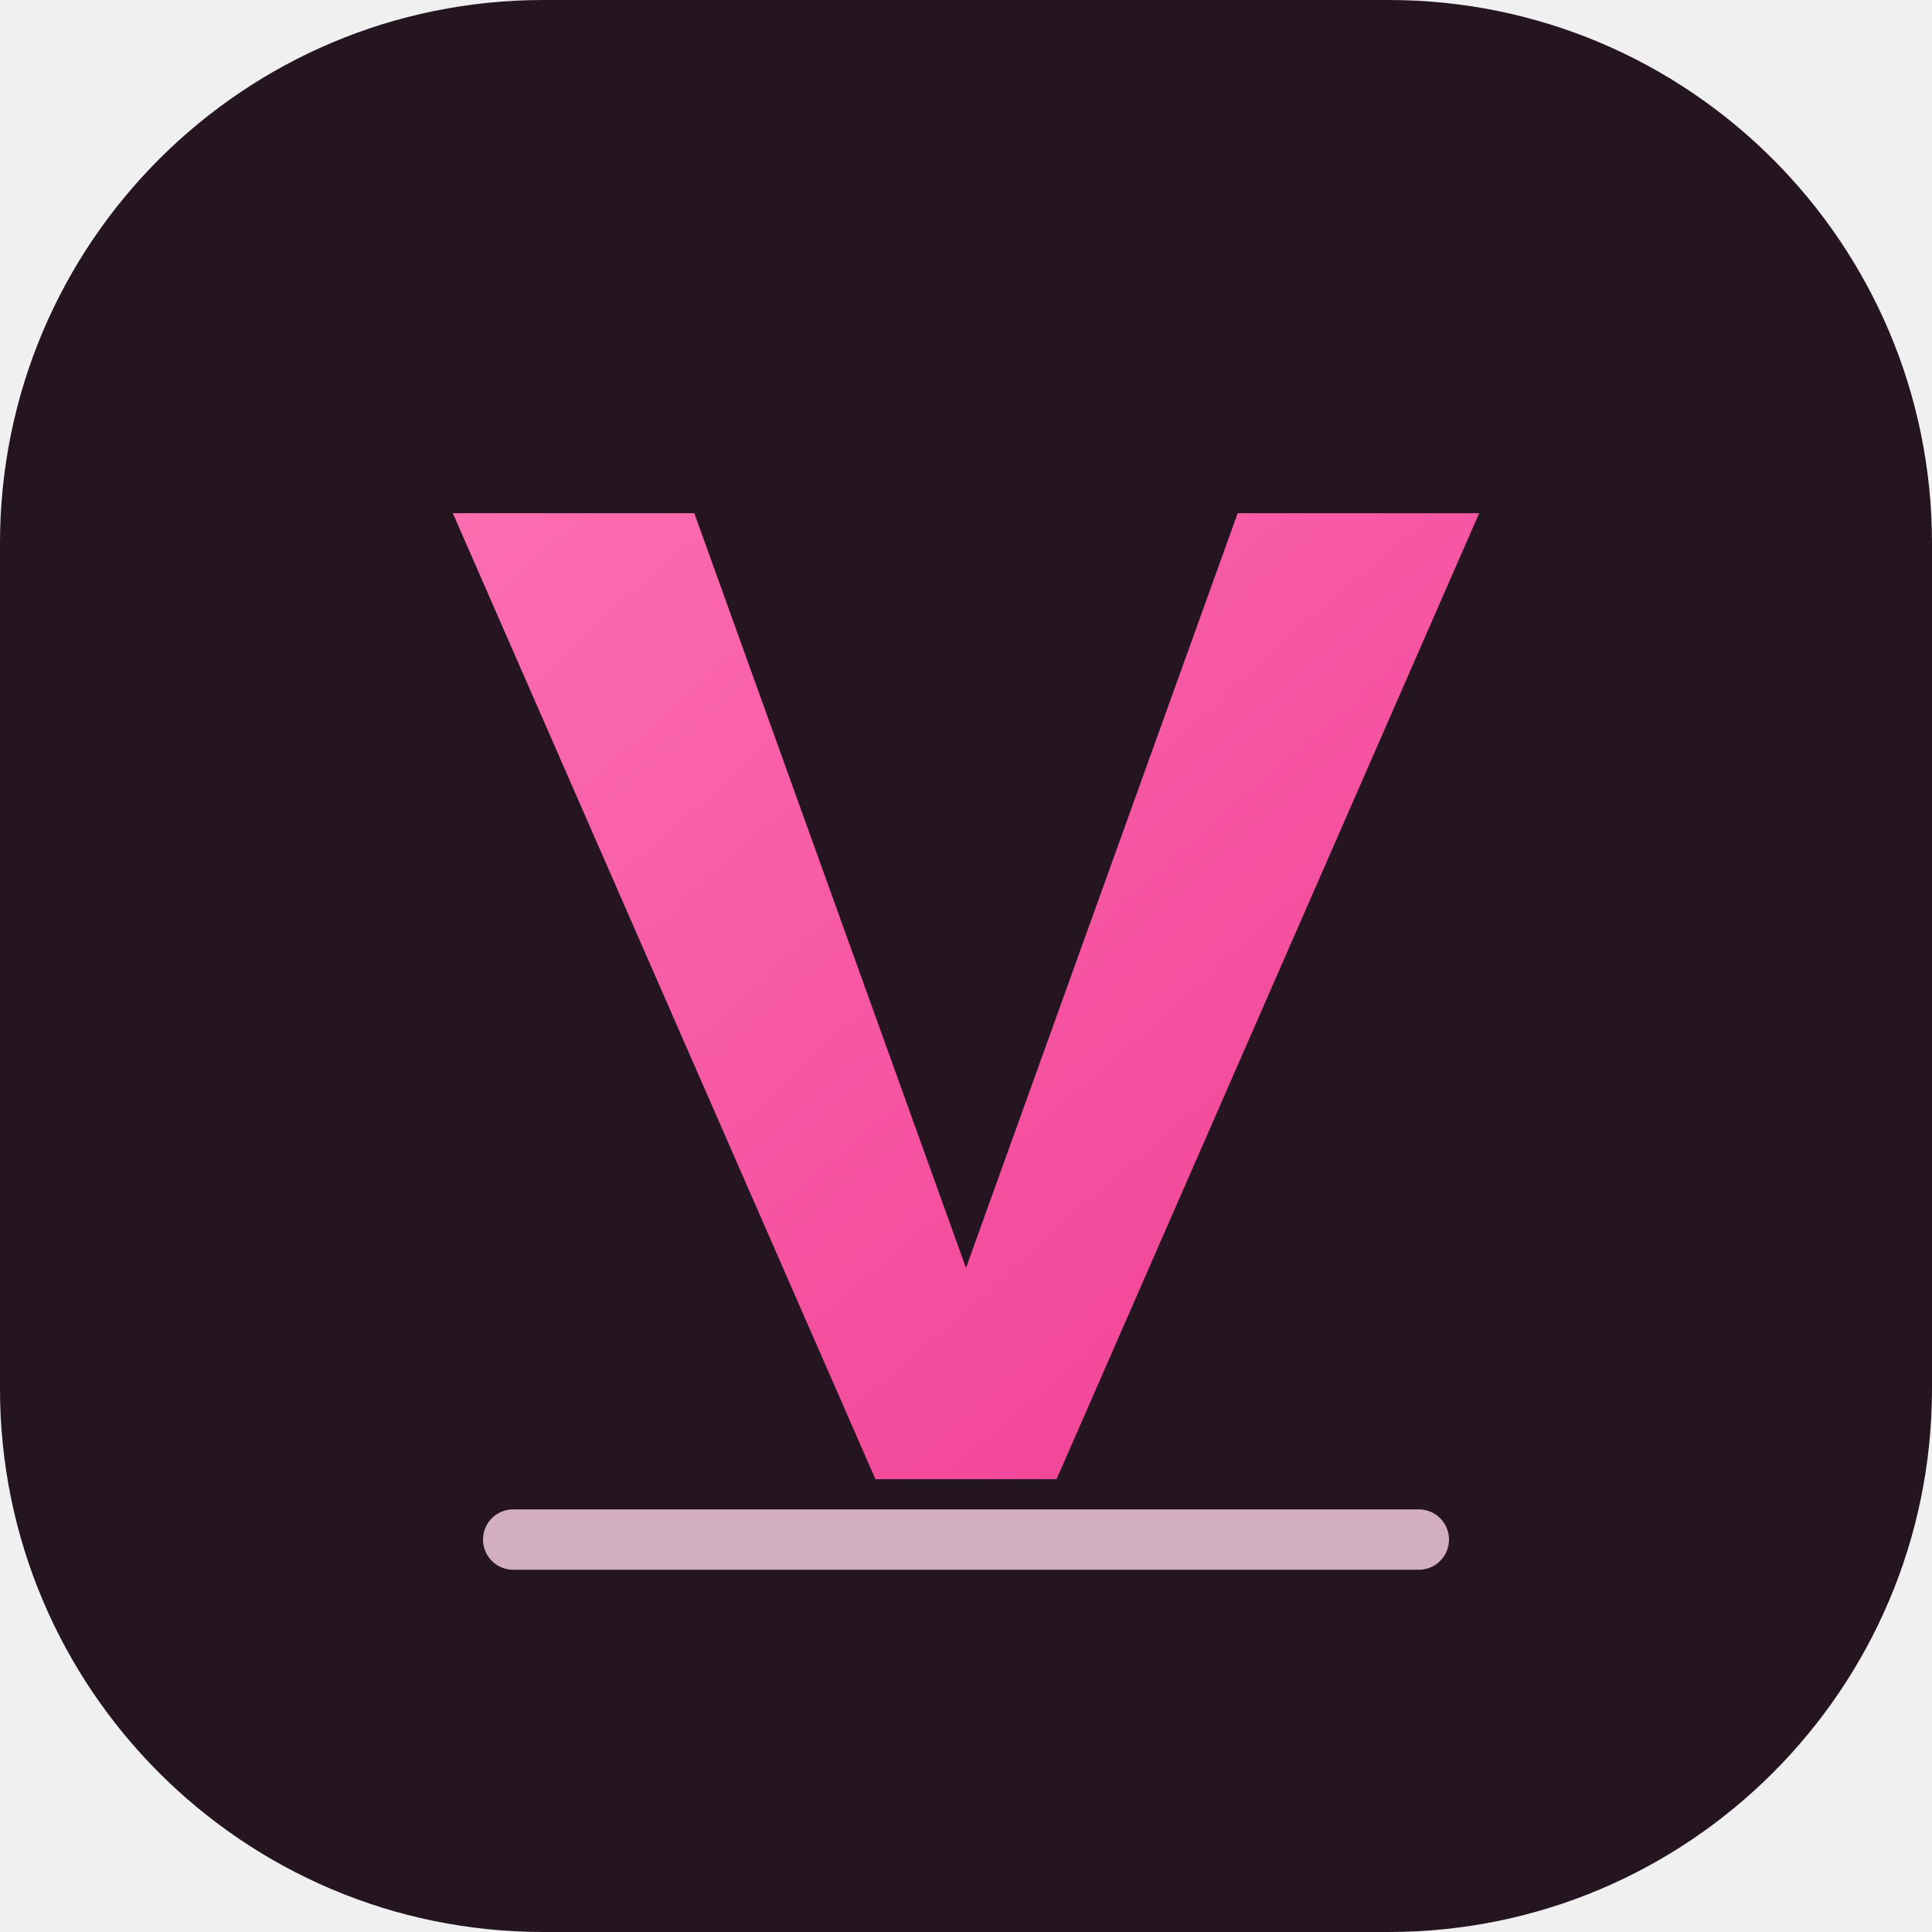
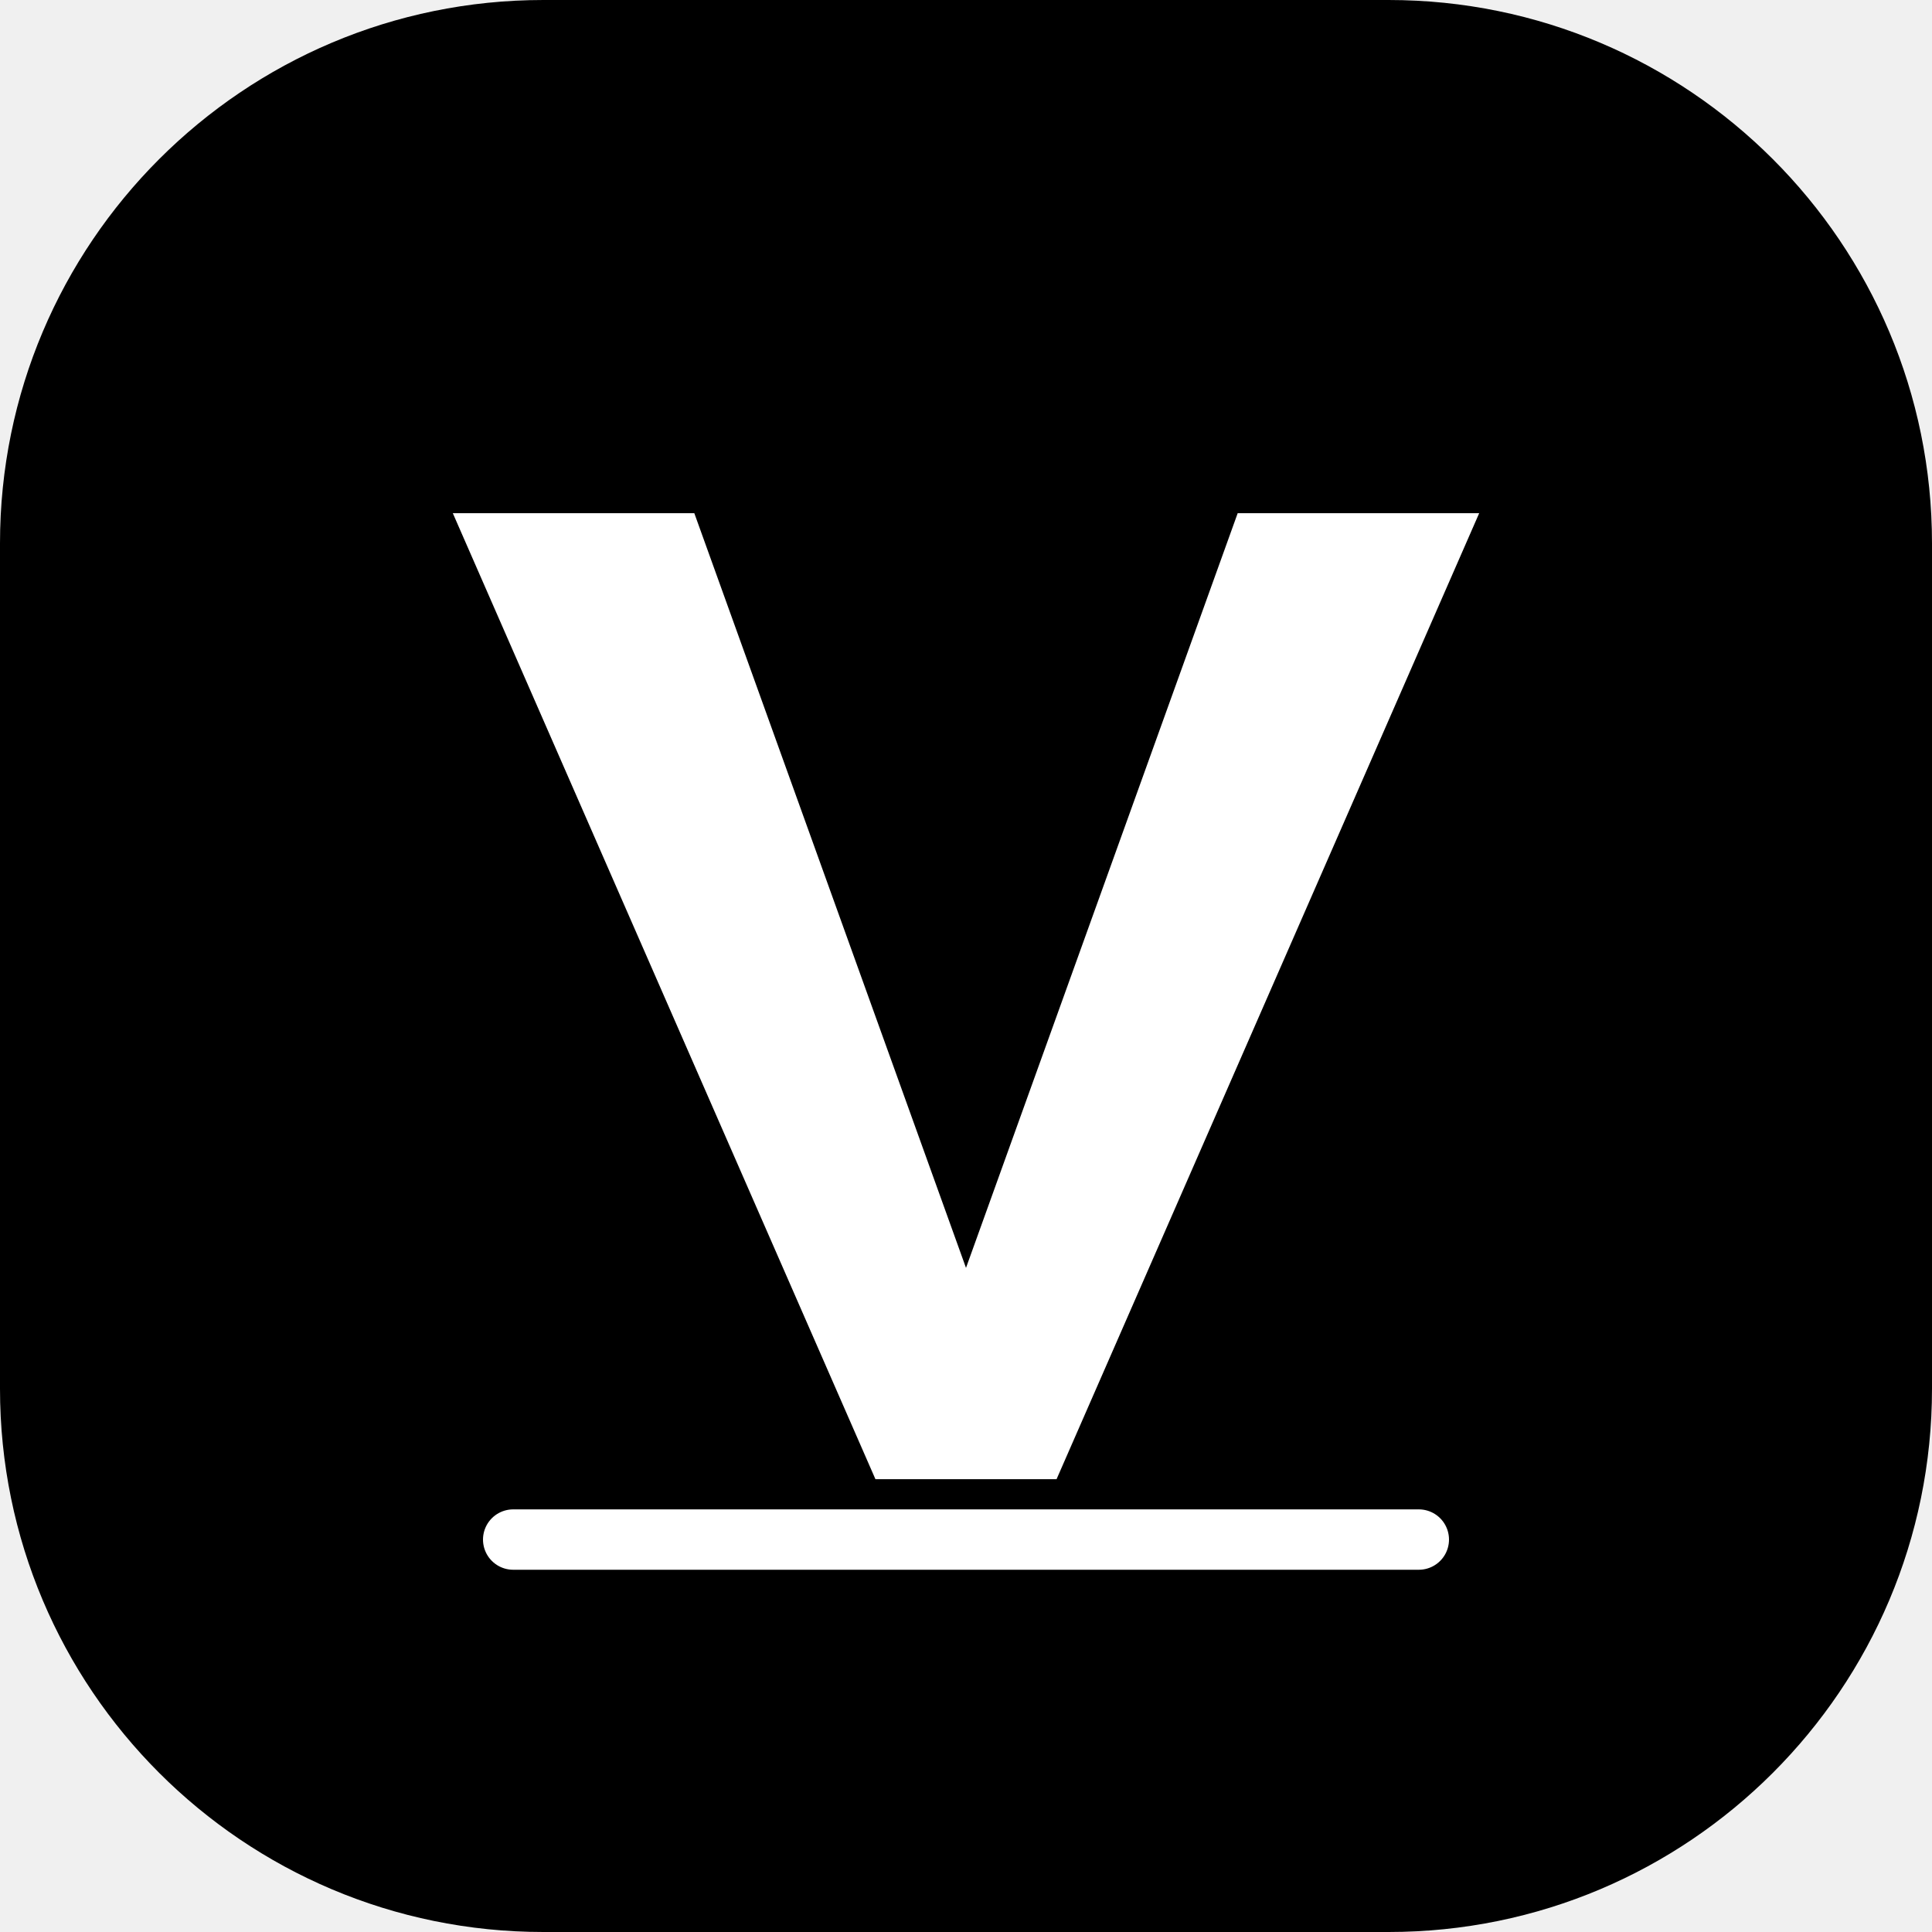
<svg xmlns="http://www.w3.org/2000/svg" viewBox="0 0 64 64">
-   <defs>
-     <linearGradient id="vibeswipes-mark" x1="10" y1="8" x2="54" y2="58" gradientUnits="userSpaceOnUse">
-       <stop stop-color="#ff78b7" />
-       <stop offset="1" stop-color="#ed338e" />
-     </linearGradient>
-   </defs>
-   <rect width="64" height="64" rx="18" fill="#241521" />
-   <path d="M15 17h8l9 25 9-25h8L35 49h-6L15 17Z" fill="url(#vibeswipes-mark)" />
-   <path d="M17 51h30" stroke="#ffd4e7" stroke-linecap="round" stroke-opacity=".8" stroke-width="2" />
+   <rect width="64" height="64" rx="18" fill="#000" />
+   <path d="M15 17h8l9 25 9-25h8L35 49h-6L15 17Z" fill="#fff" />
+   <path d="M17 51h30" stroke="#fff" stroke-linecap="round" stroke-width="2" />
</svg>
